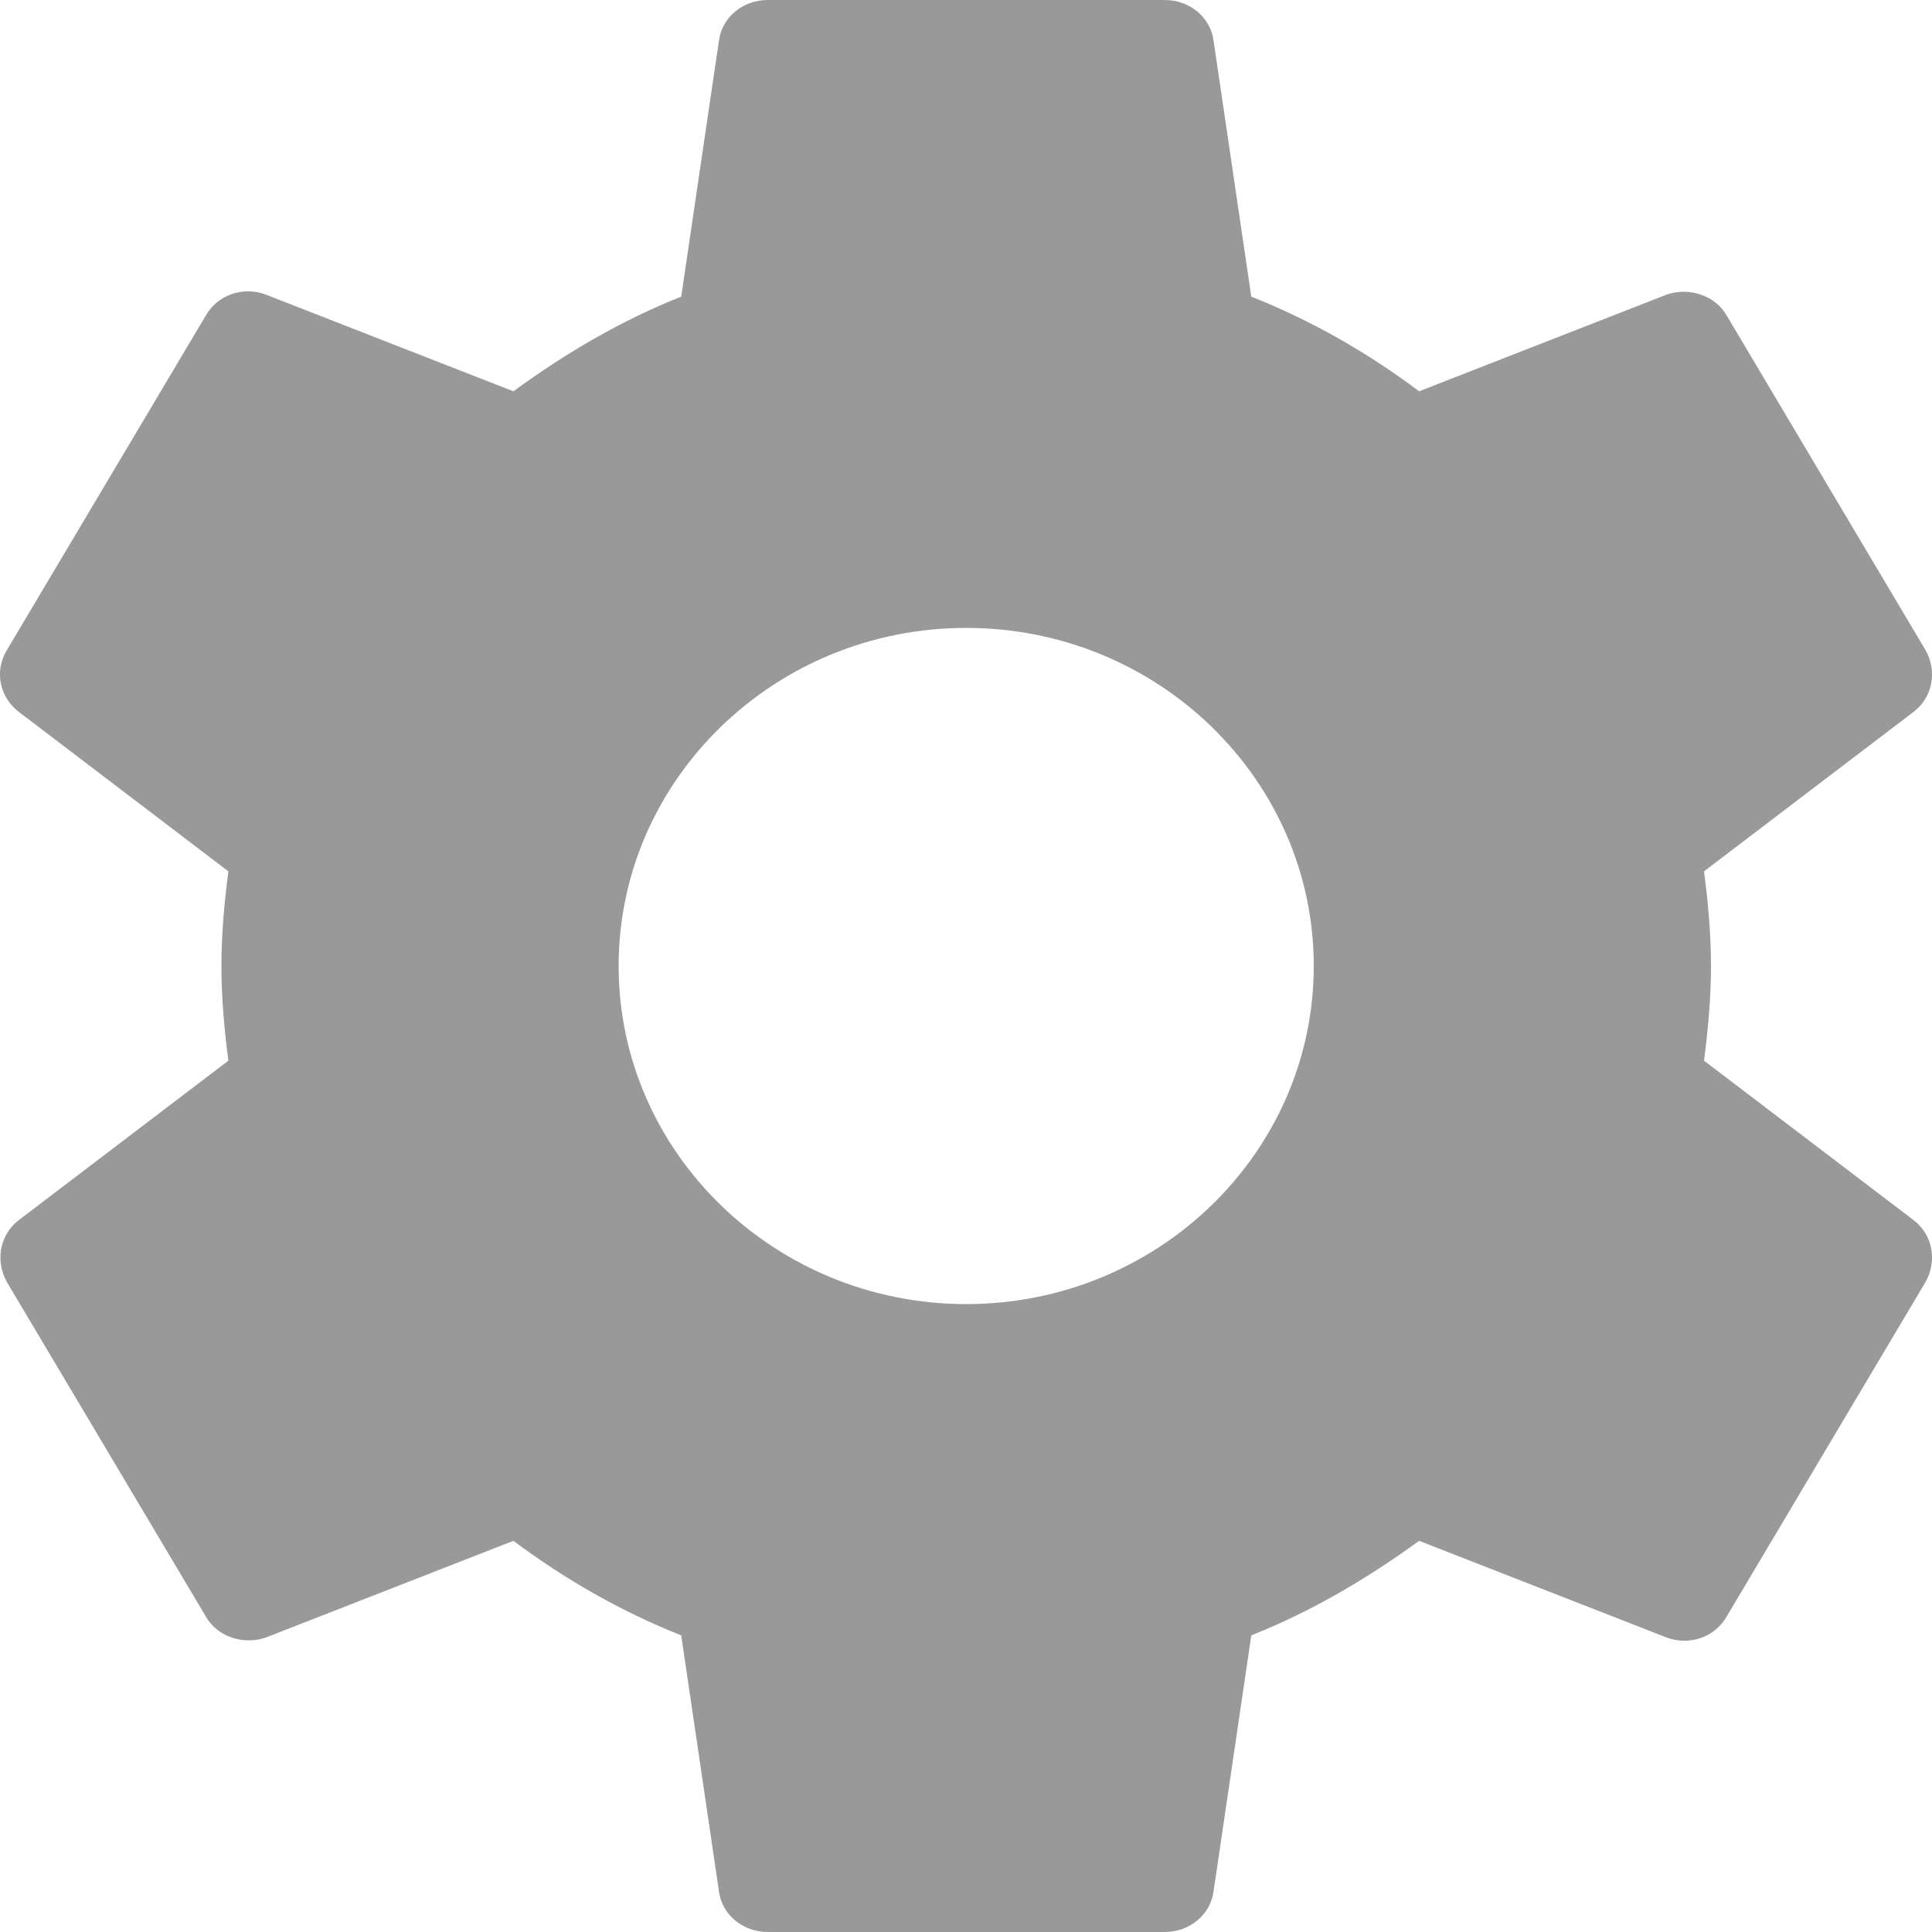
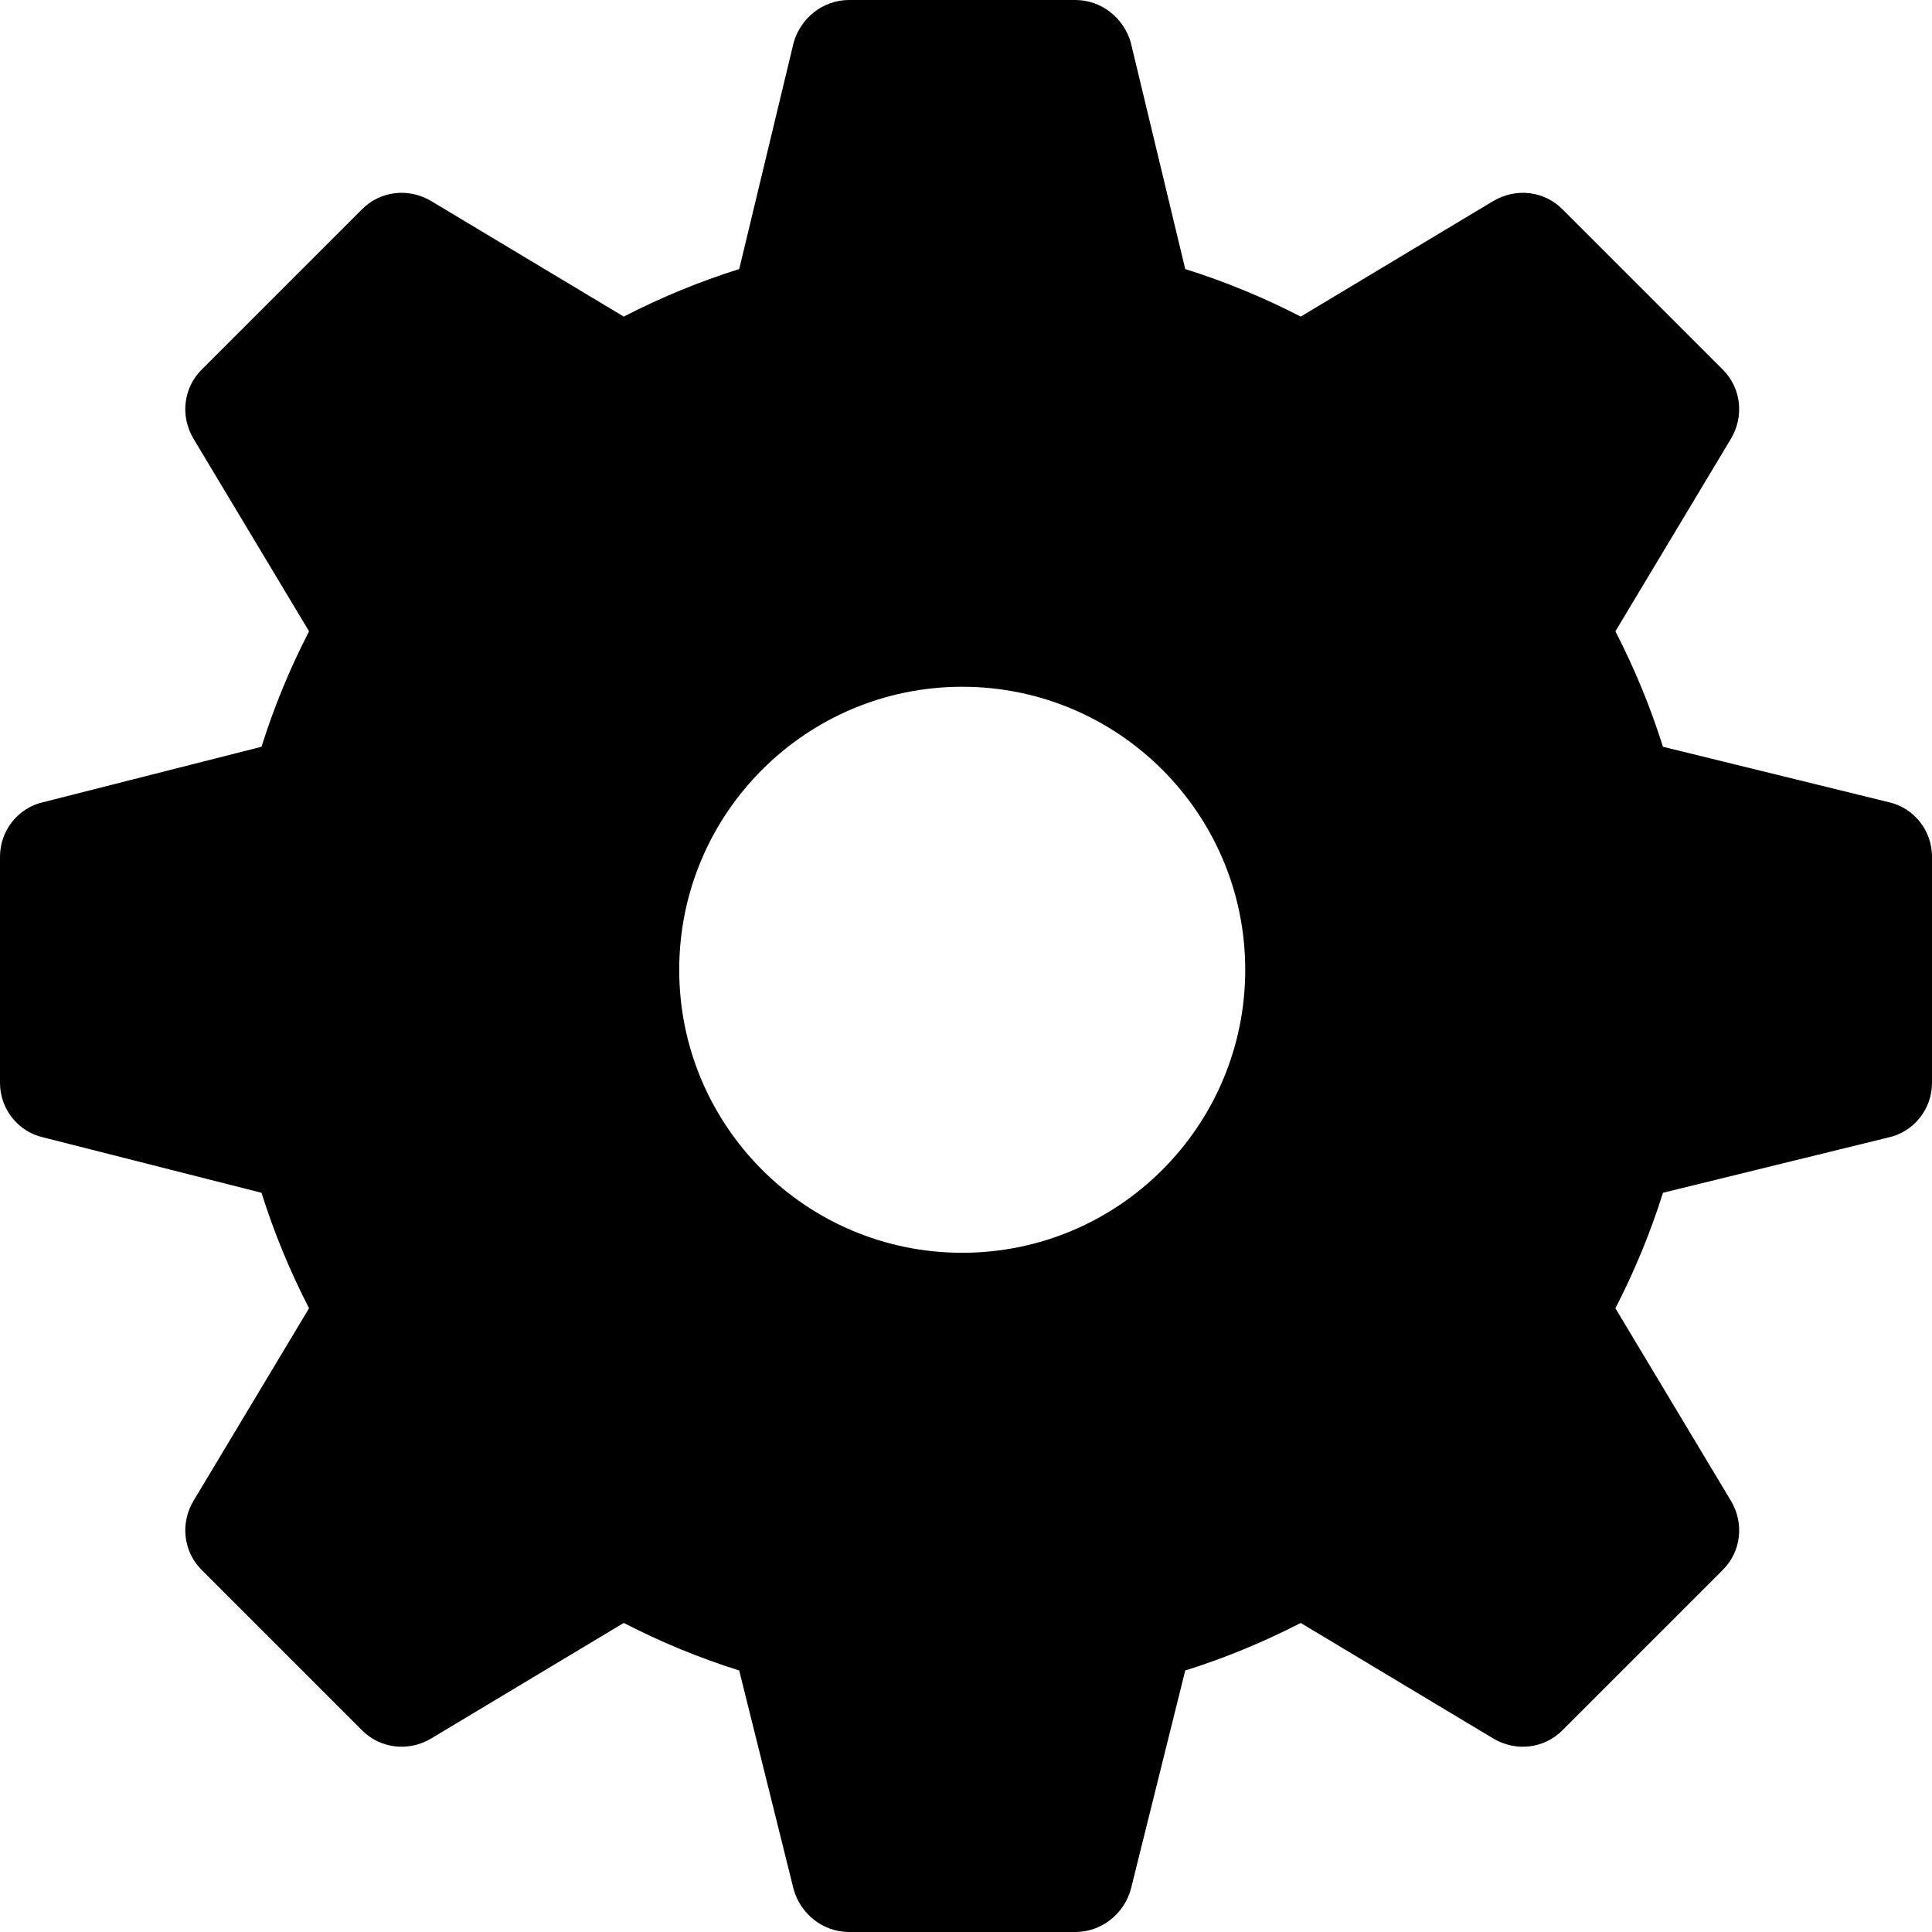
- <svg xmlns="http://www.w3.org/2000/svg" width="15" height="15" viewBox="0 0 15 15" fill="none">
-   <path d="M13.23 8.235C13.261 7.995 13.284 7.755 13.284 7.5C13.284 7.245 13.261 7.005 13.23 6.765L14.857 5.527C15.004 5.415 15.043 5.213 14.95 5.048L13.408 2.453C13.315 2.288 13.107 2.228 12.938 2.288L11.018 3.038C10.617 2.737 10.185 2.49 9.715 2.303L9.422 0.315C9.398 0.135 9.237 0 9.044 0H5.96C5.767 0 5.605 0.135 5.582 0.315L5.289 2.303C4.818 2.49 4.387 2.745 3.986 3.038L2.066 2.288C1.889 2.22 1.688 2.288 1.596 2.453L0.053 5.048C-0.047 5.213 -0.001 5.415 0.146 5.527L1.773 6.765C1.742 7.005 1.719 7.253 1.719 7.5C1.719 7.747 1.742 7.995 1.773 8.235L0.146 9.473C-0.001 9.585 -0.039 9.787 0.053 9.953L1.596 12.547C1.688 12.713 1.896 12.773 2.066 12.713L3.986 11.963C4.387 12.262 4.818 12.51 5.289 12.697L5.582 14.685C5.605 14.865 5.767 15 5.96 15H9.044C9.237 15 9.398 14.865 9.422 14.685L9.715 12.697C10.185 12.51 10.617 12.255 11.018 11.963L12.938 12.713C13.115 12.78 13.315 12.713 13.408 12.547L14.95 9.953C15.043 9.787 15.004 9.585 14.857 9.473L13.23 8.235ZM7.502 10.125C6.014 10.125 4.803 8.947 4.803 7.5C4.803 6.053 6.014 4.875 7.502 4.875C8.99 4.875 10.2 6.053 10.2 7.5C10.2 8.947 8.99 10.125 7.502 10.125Z" fill="#999999" />
+ <svg xmlns="http://www.w3.org/2000/svg" width="160" height="160" viewBox="0 0 160 160" fill="none">
+   <path d="M156.438 66.438L137.719 61.844C136.688 58.562 135.375 55.375 133.781 52.281L143.344 36.344C144.469 34.469 144.188 32.125 142.688 30.625L129.375 17.312C127.875 15.812 125.531 15.531 123.656 16.656L107.719 26.219C104.625 24.625 101.438 23.312 98.156 22.281L93.656 3.562C93.094 1.5 91.219 0 89.062 0H70.312C68.156 0 66.281 1.5 65.719 3.562L61.219 22.281C57.938 23.312 54.75 24.625 51.656 26.219L35.719 16.656C33.844 15.531 31.5 15.812 30 17.312L16.688 30.625C15.188 32.125 14.906 34.469 16.031 36.344L25.594 52.281C24 55.375 22.688 58.562 21.656 61.844L3.562 66.438C1.5 66.906 0 68.781 0 70.938V89.688C0 91.844 1.5 93.719 3.562 94.188L21.656 98.781C22.688 102.063 24 105.25 25.594 108.344L16.031 124.281C14.906 126.156 15.188 128.5 16.688 130L30 143.313C31.5 144.813 33.844 145.094 35.719 143.969L51.656 134.406C54.75 136 57.938 137.313 61.219 138.344L65.719 156.438C66.281 158.5 68.156 160 70.312 160H89.062C91.219 160 93.094 158.5 93.656 156.438L98.156 138.344C101.438 137.313 104.625 136 107.719 134.406L123.656 143.969C125.531 145.094 127.875 144.813 129.375 143.313L142.688 130C144.188 128.5 144.469 126.156 143.344 124.281L133.781 108.344C135.375 105.25 136.688 102.063 137.719 98.781L156.438 94.188C158.5 93.719 160 91.844 160 89.688V70.938C160 68.781 158.5 66.906 156.438 66.438ZM79.688 103.75C66.75 103.75 56.25 93.25 56.25 80.312C56.25 67.375 66.75 56.875 79.688 56.875C92.625 56.875 103.125 67.375 103.125 80.312C103.125 93.25 92.625 103.75 79.688 103.75Z" fill="black" />
</svg>
